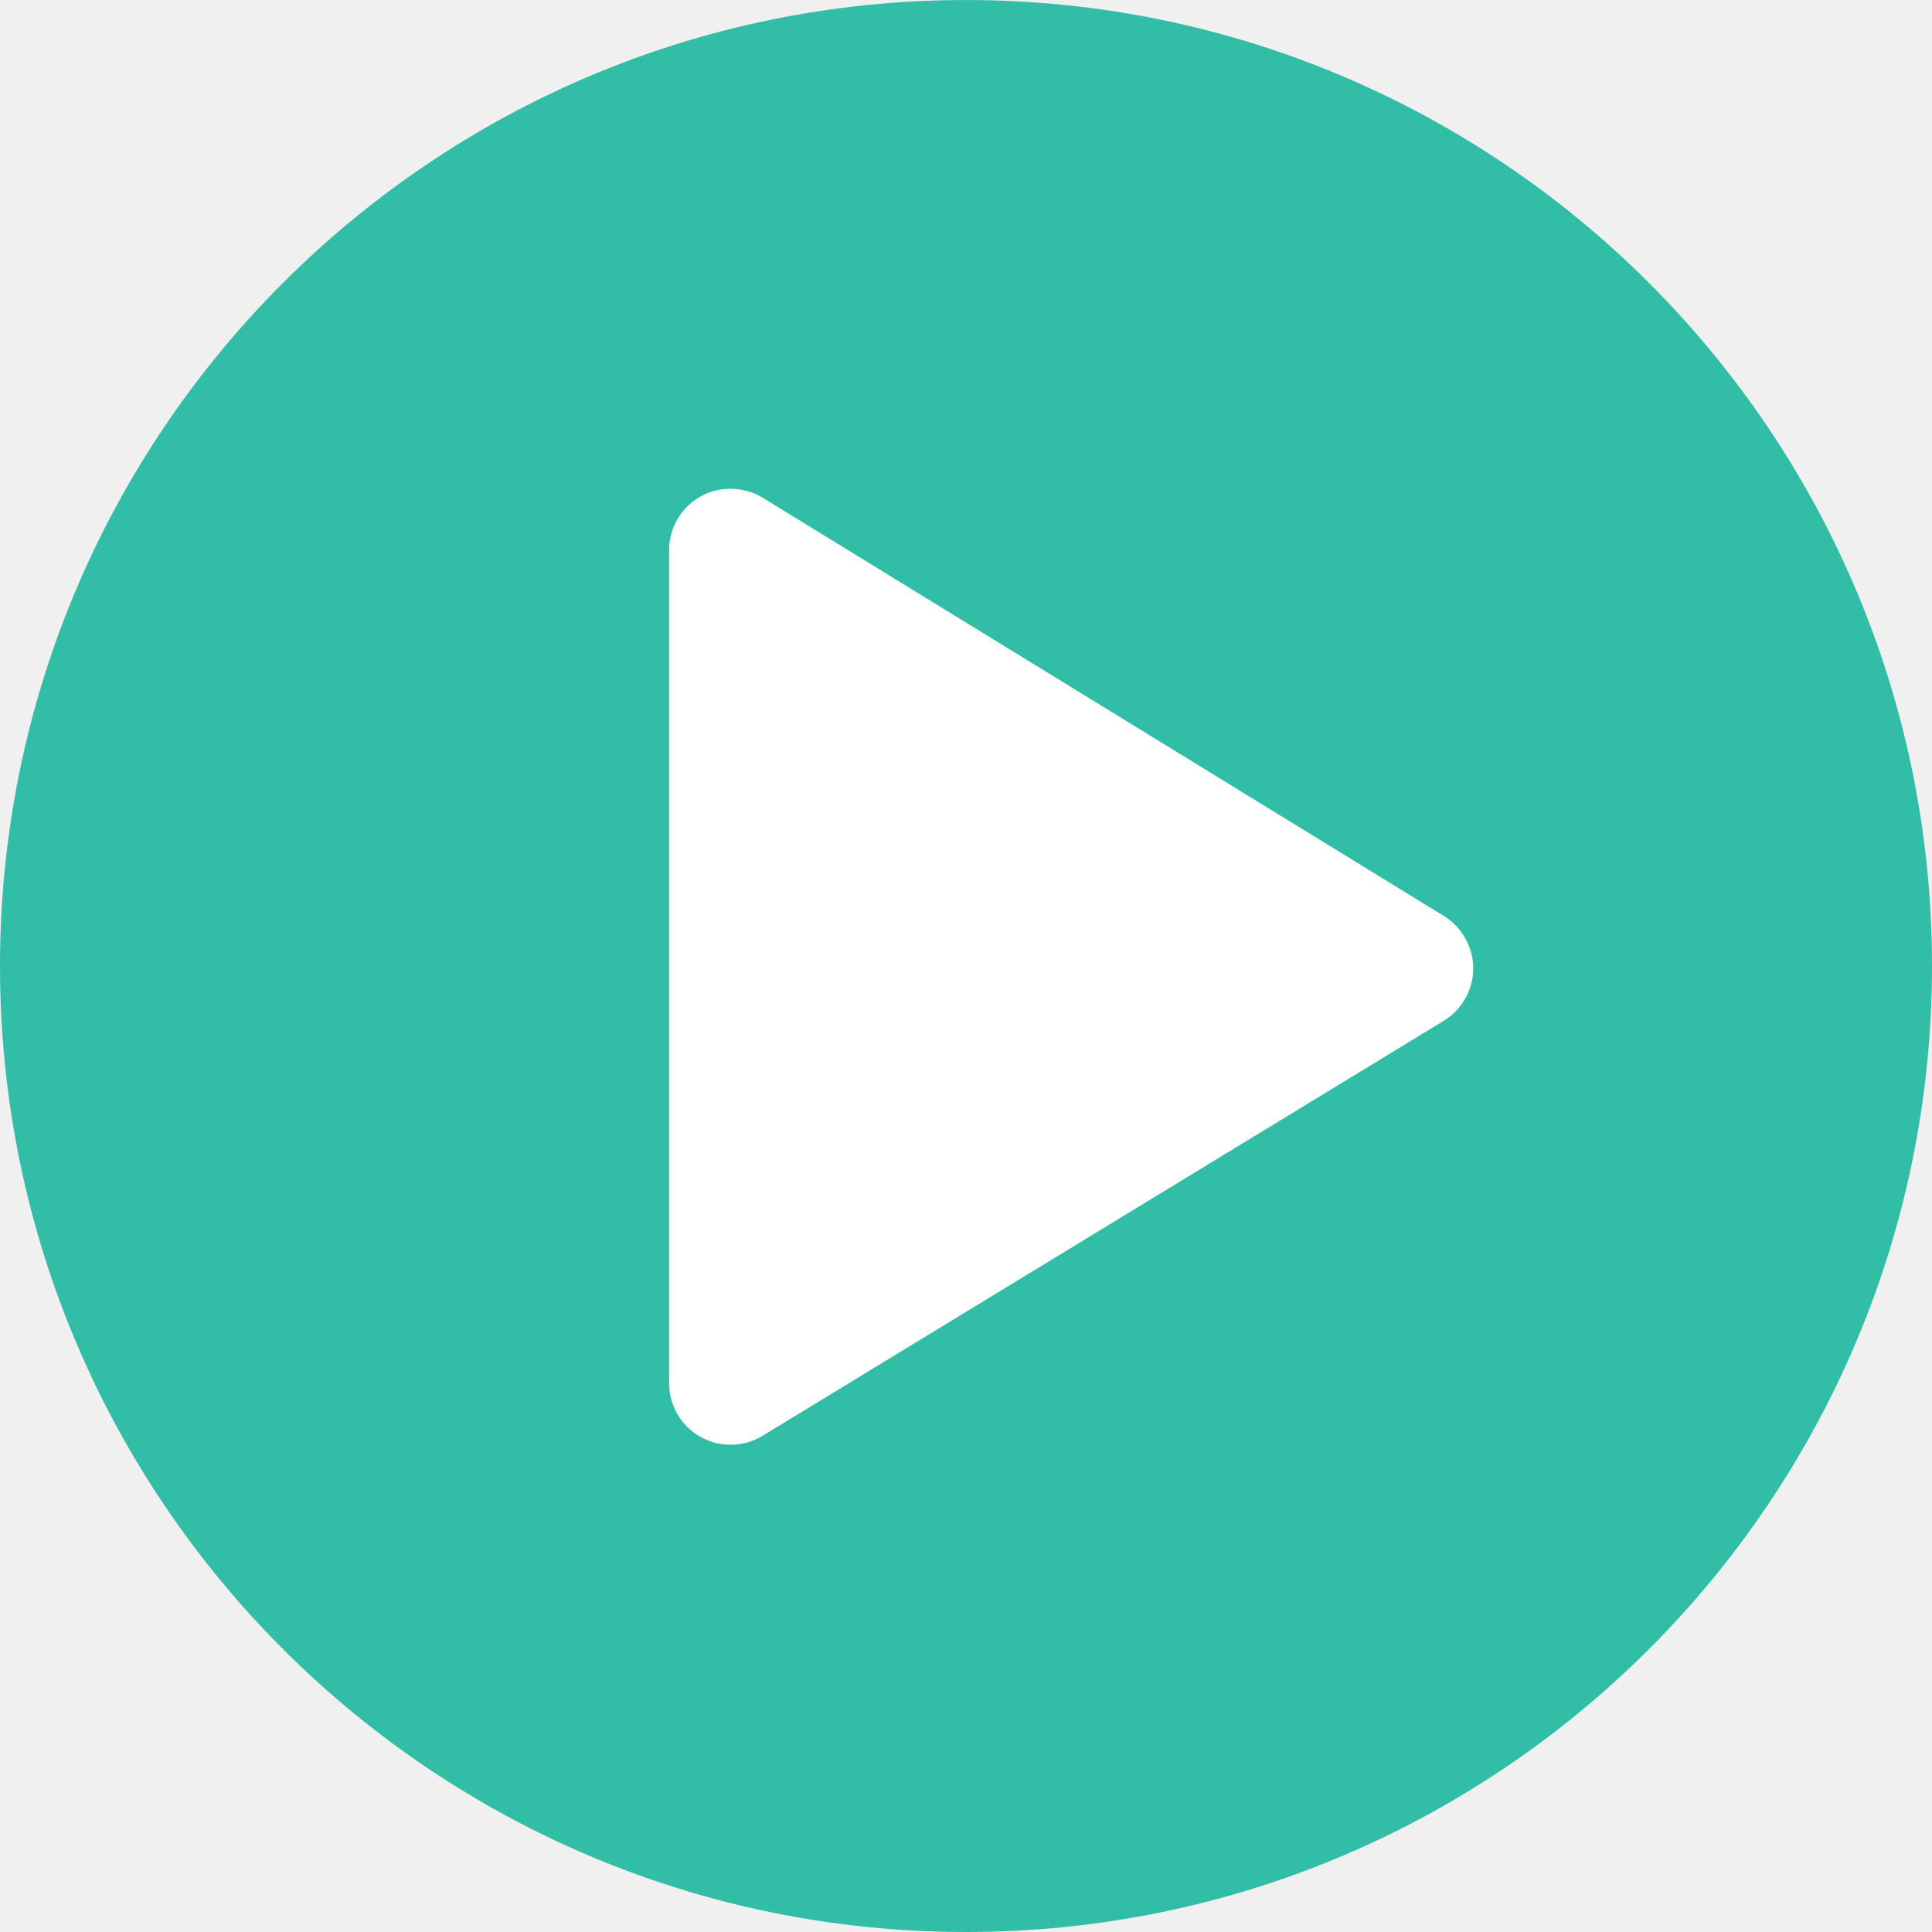
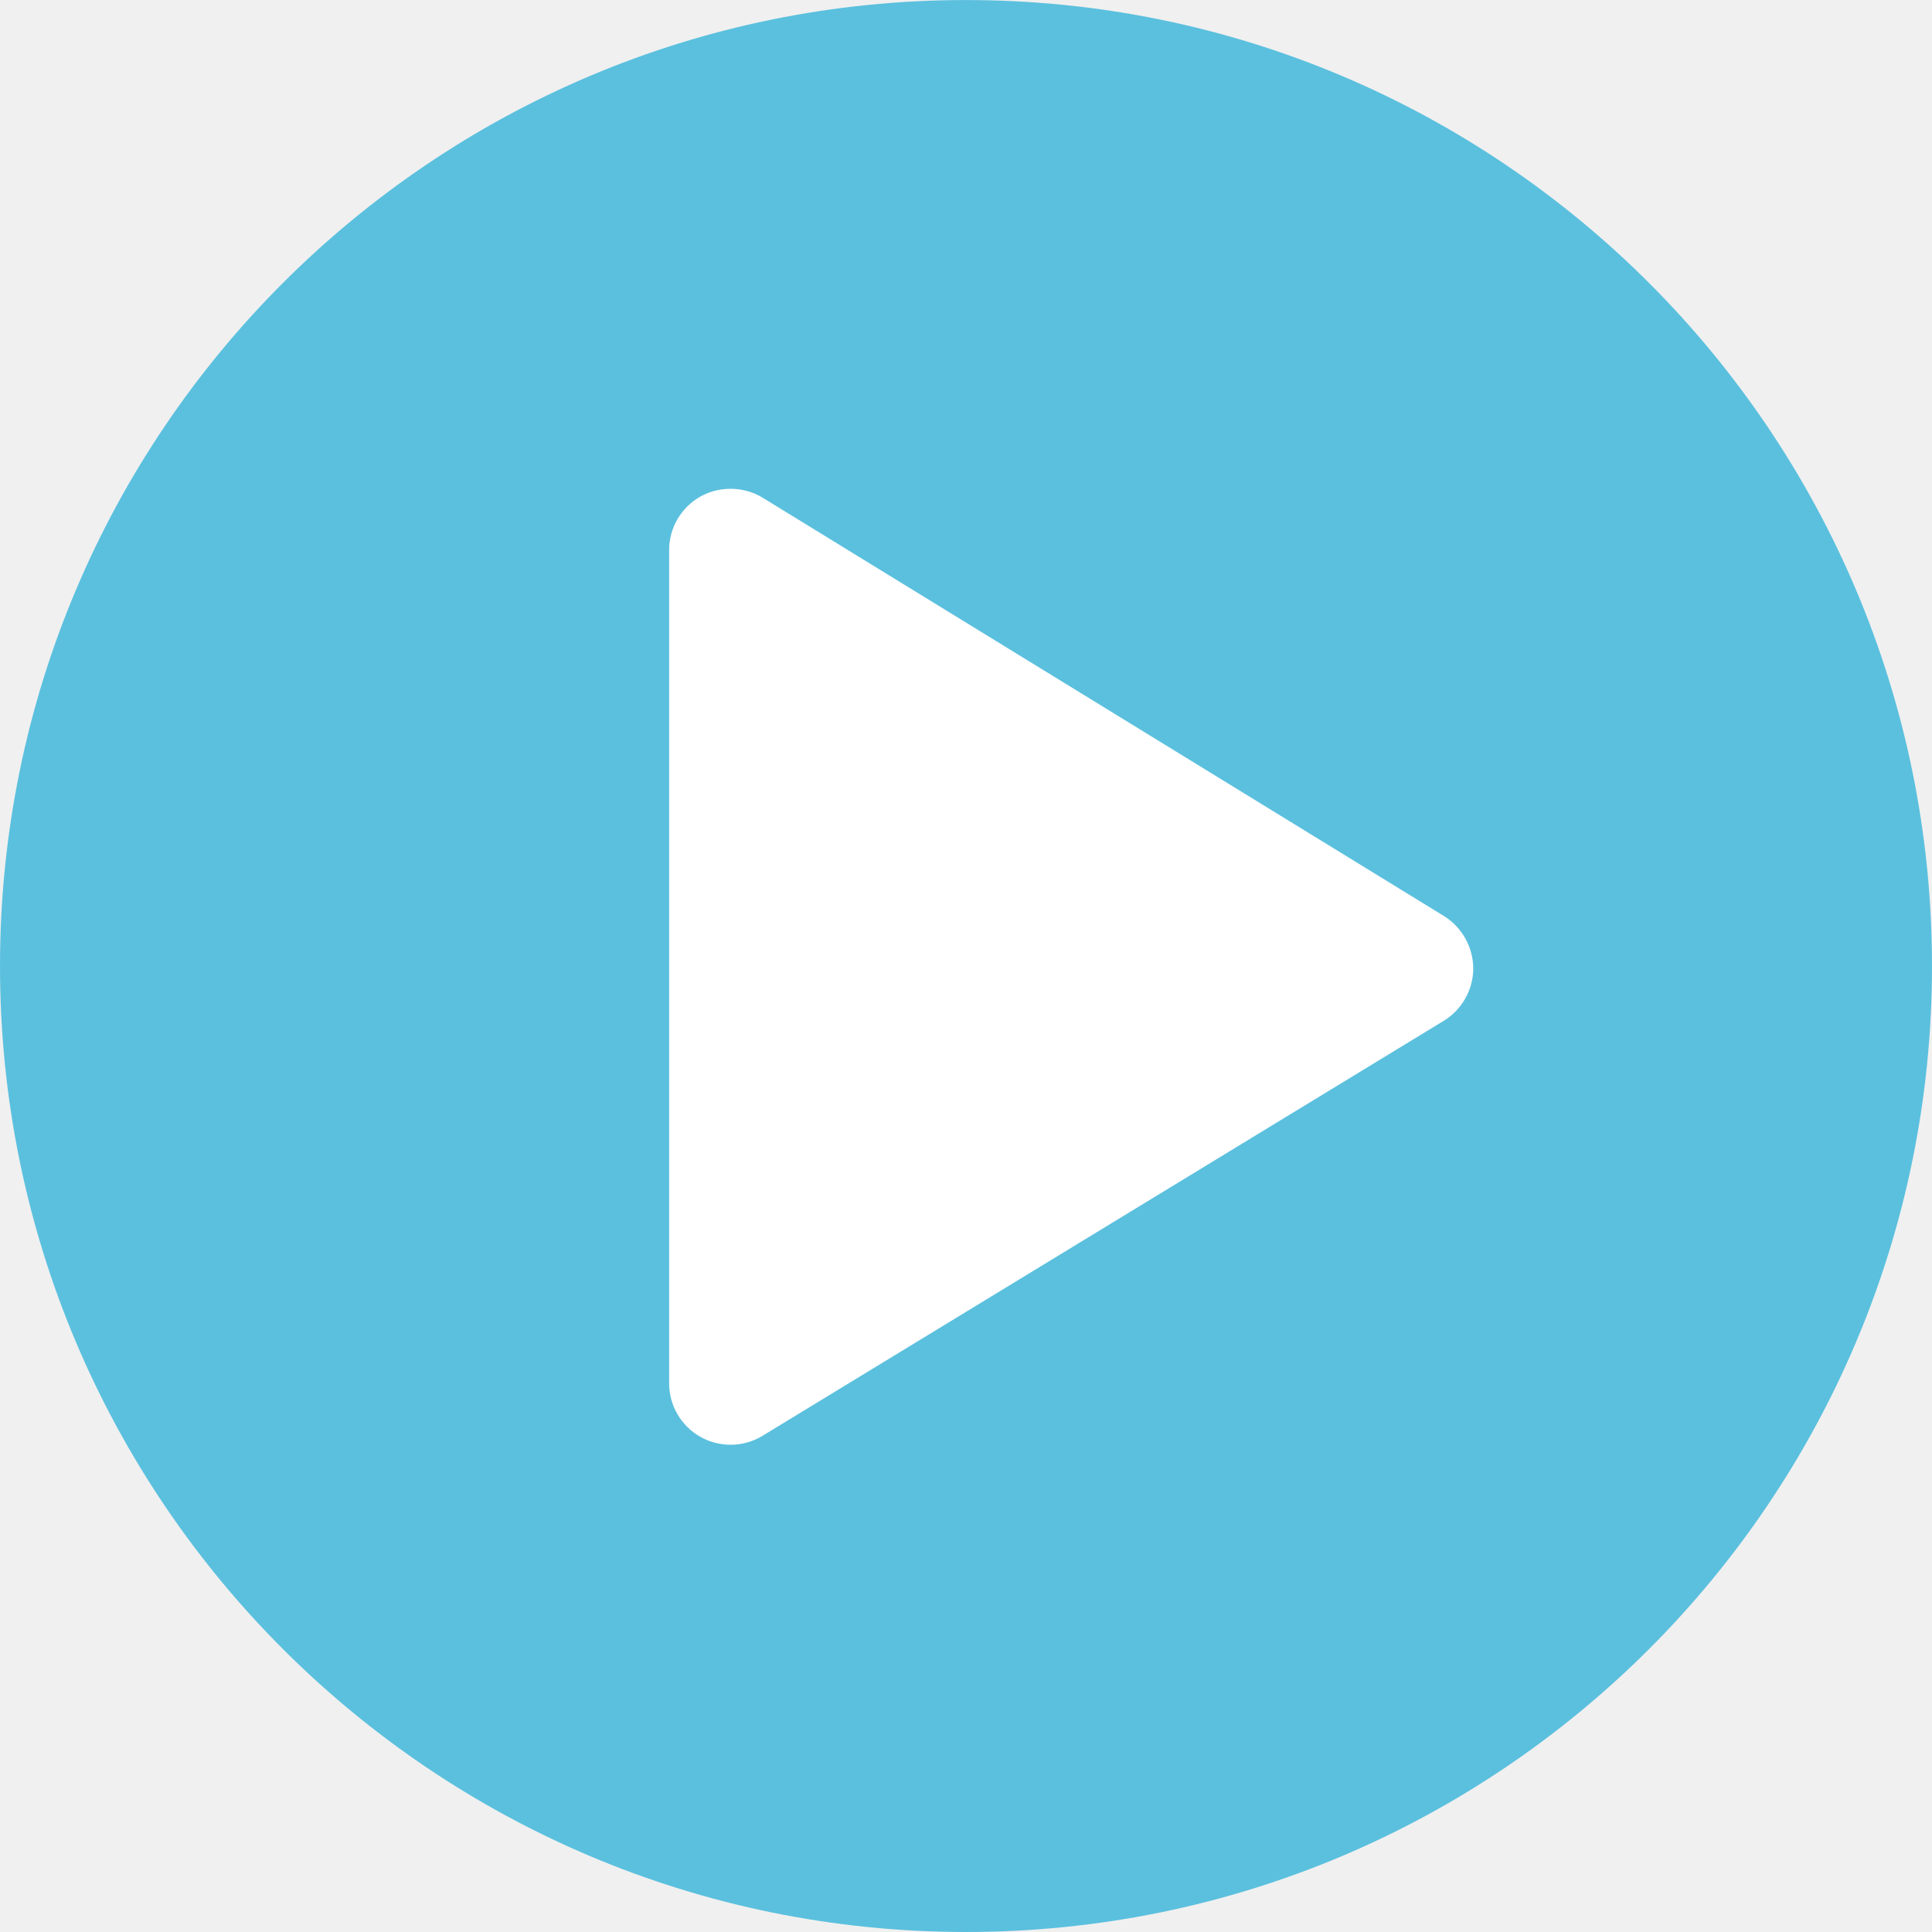
<svg xmlns="http://www.w3.org/2000/svg" version="1.1" id="Layer_1" x="0" y="0" viewBox="0 0 496.16 496.16" xml:space="preserve" enable-background="new 0 0 496.158 496.158">
-   <path d="M496.16 248.09c0-137.02-111.07-248.08-248.08-248.08C111.07 0 0 111.06 0 248.09c0 137 111.07 248.07 248.08 248.07C385.09 496.16 496.16 385.09 496.16 248.09z" fill="#32BEA6" />
+   <path d="M496.16 248.09c0-137.02-111.07-248.08-248.08-248.08C111.07 0 0 111.06 0 248.09c0 137 111.07 248.07 248.08 248.07C385.09 496.16 496.16 385.09 496.16 248.09z" fill="#5bc0de" />
  <path d="M370.81 235.24L195.86 127.82c-4.78-2.93-11.06-3.06-15.95-0.32 -4.98 2.79-8.07 8.06-8.07 13.76v214c0 5.69 3.08 10.96 8.05 13.75 2.35 1.32 5.02 2.02 7.73 2.02 2.9 0 5.73-0.8 8.21-2.3l174.95-106.58c4.66-2.84 7.56-7.99 7.57-13.44C378.33 243.26 375.45 238.1 370.81 235.24z" fill="#FFF" />
</svg>
